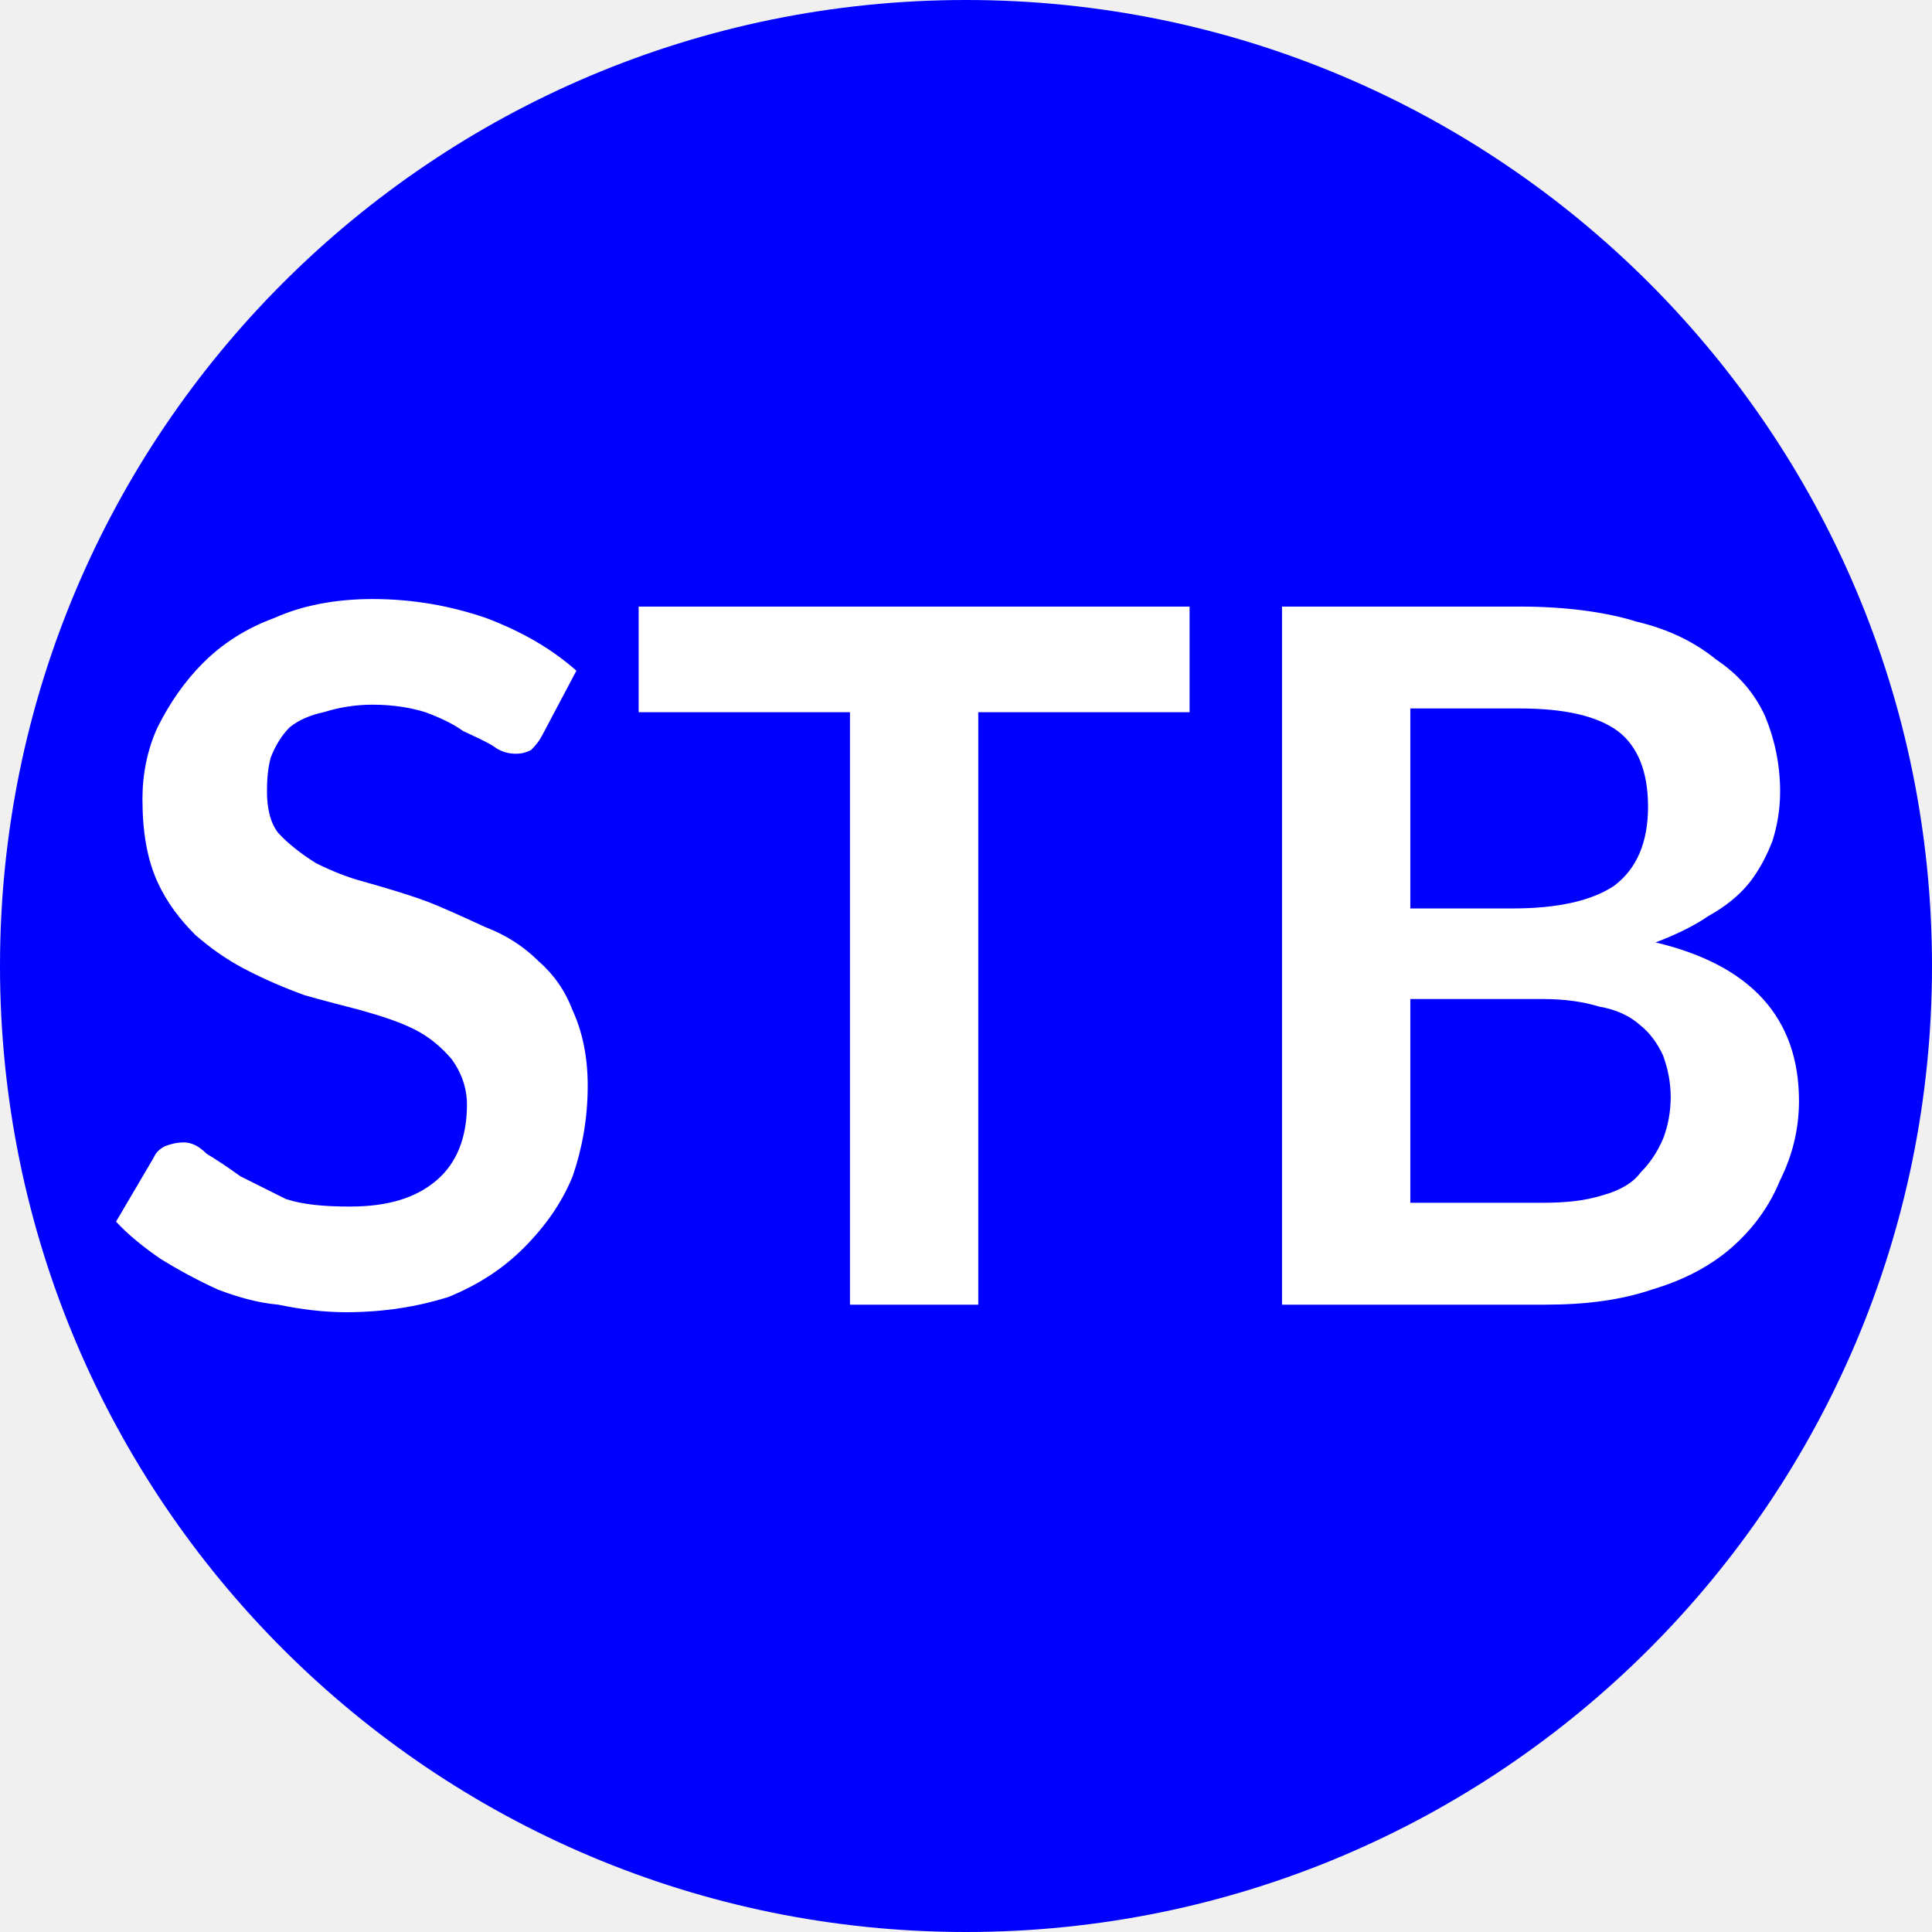
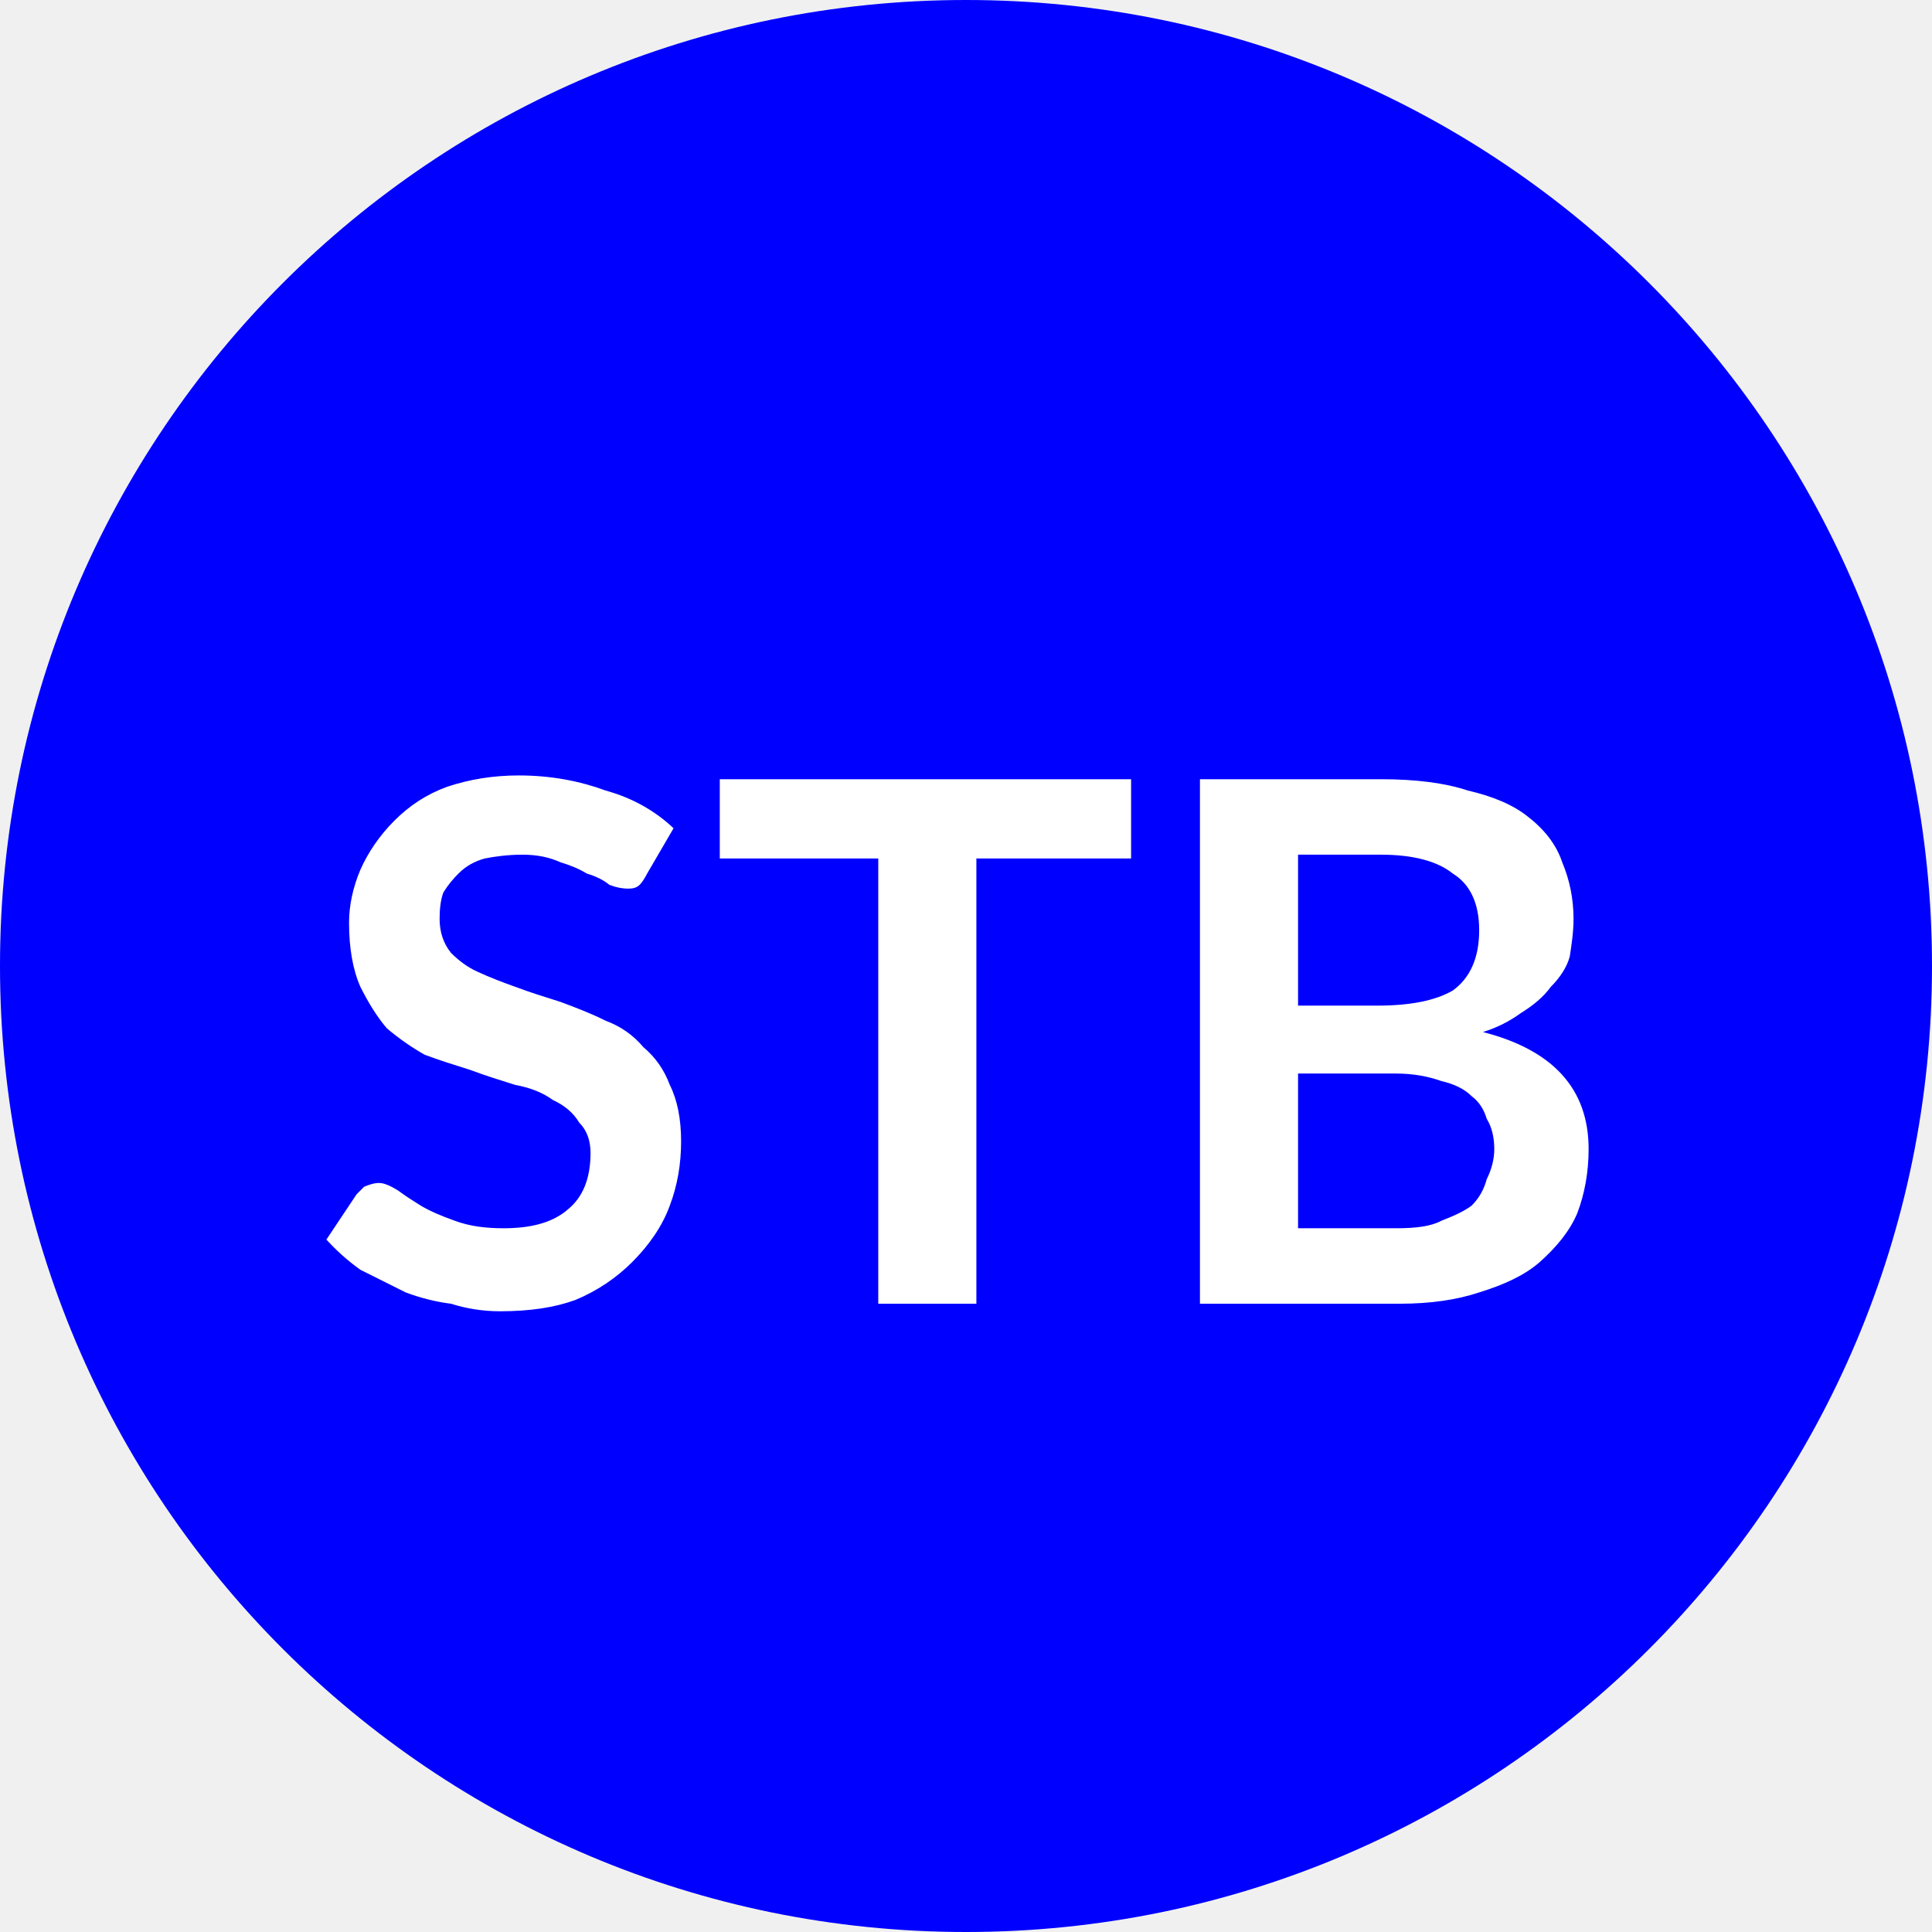
<svg xmlns="http://www.w3.org/2000/svg" viewBox="0 0 8 8">
  <circle cx="4" cy="4" r="4" fill="blue" />
-   <text x="4" y="5.4" text-anchor="middle" font-weight="700" font-size="4" font-family="Lato" fill="#ffffff">STB</text>
+   <text x="4" y="5.4" text-anchor="middle" font-weight="700" font-size="3" font-family="Lato, sans serif" fill="#ffffff">STB</text>
</svg>
